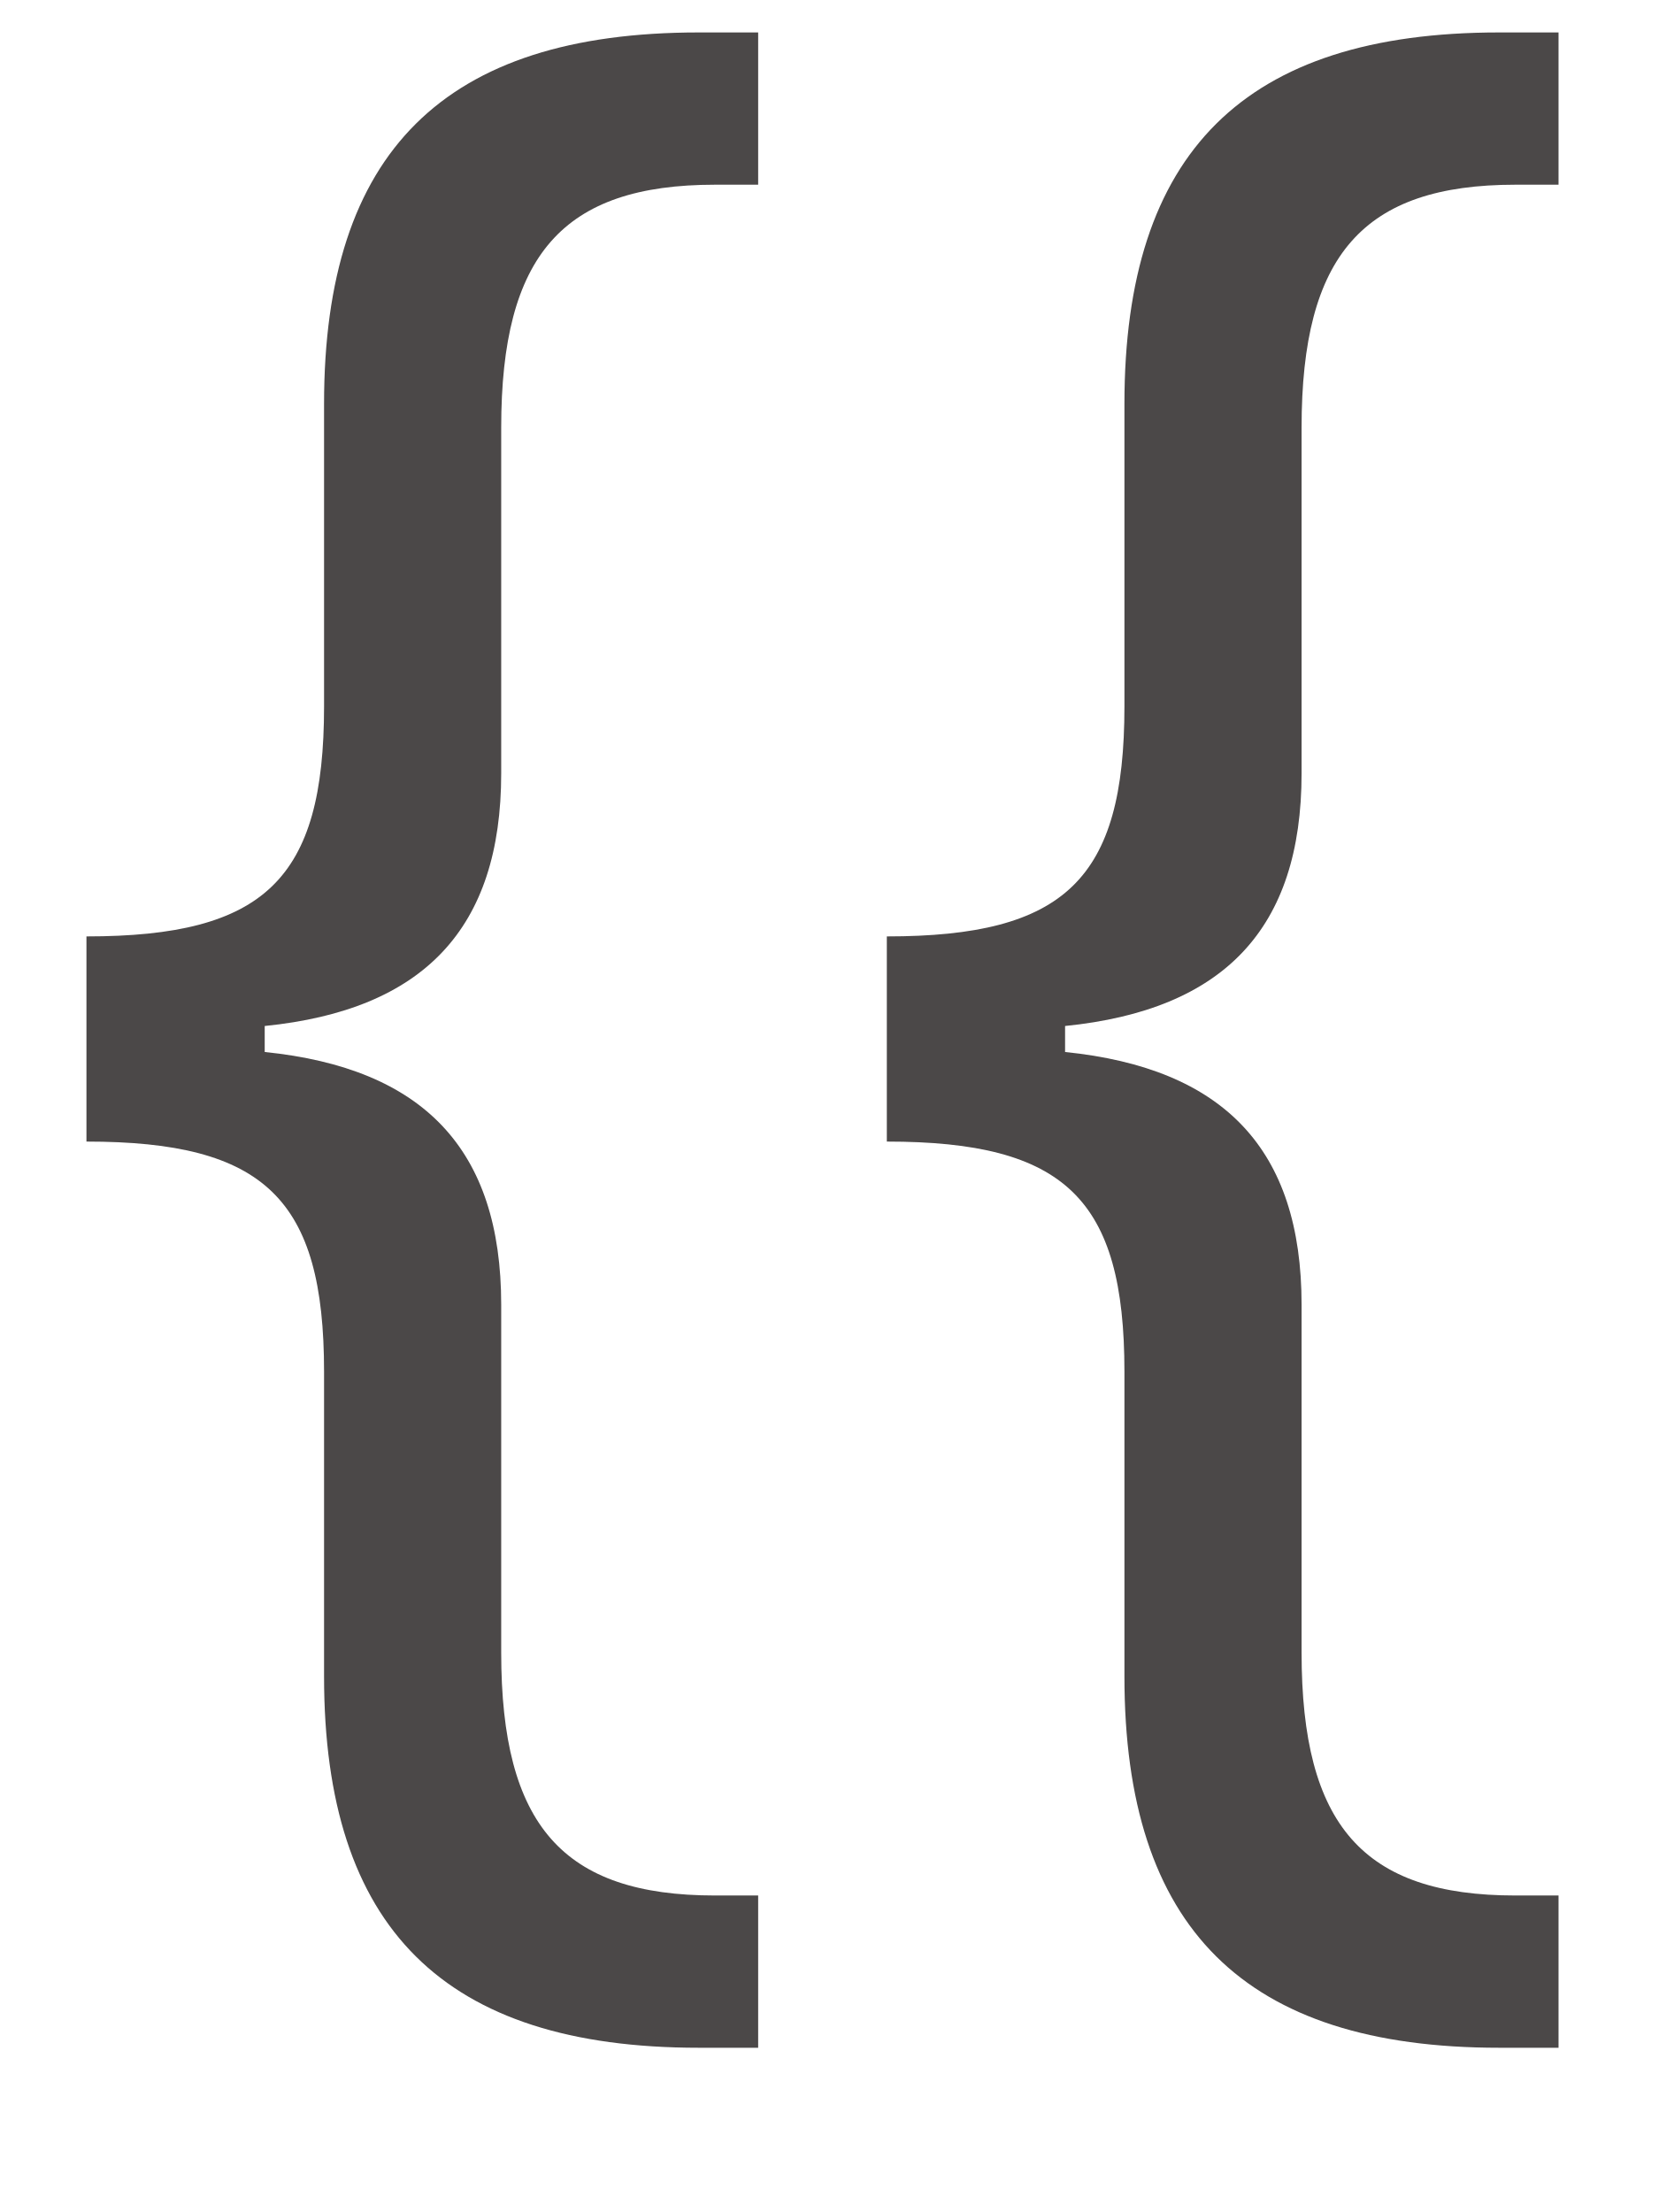
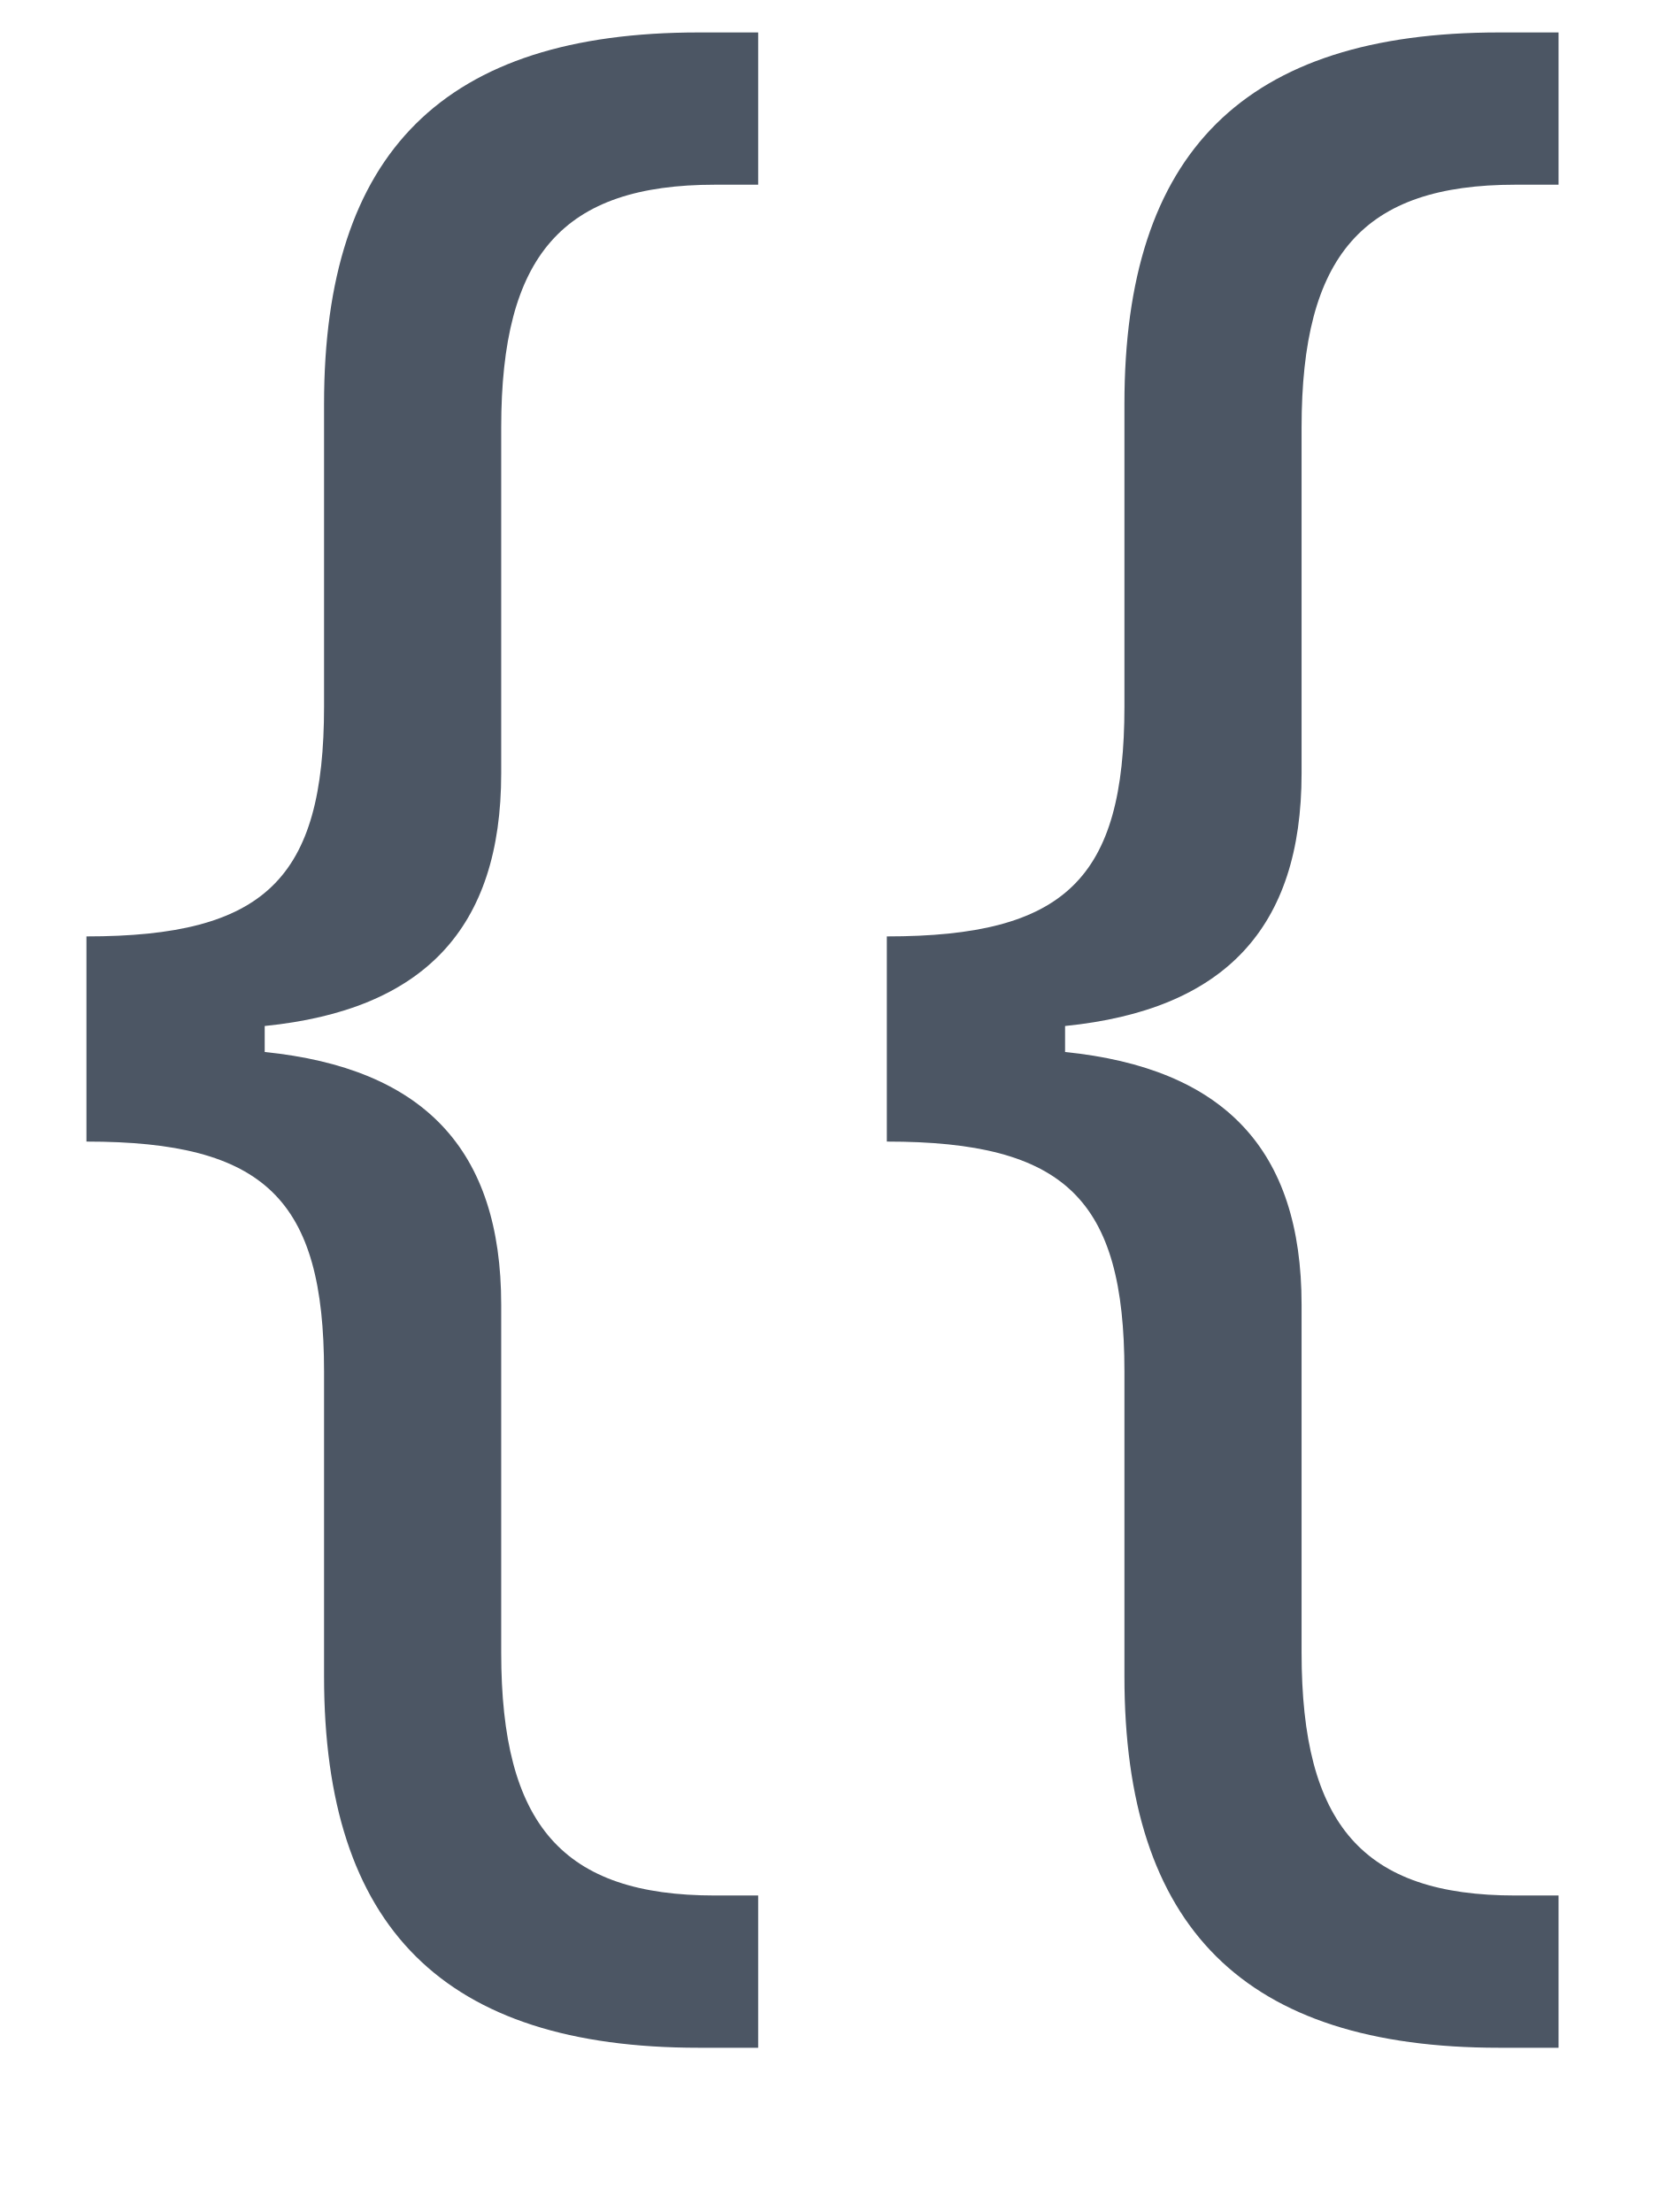
<svg xmlns="http://www.w3.org/2000/svg" width="9" height="12" fill="none" viewBox="0 0 9 12">
-   <path fill="#4B4848" d="M3.791 11.109H4.113V10.283H3.879C3.053 10.283 2.719 9.902 2.719 8.965V7.078C2.719 6.234 2.297 5.795 1.436 5.707V5.566C2.297 5.479 2.719 5.039 2.719 4.195V2.32C2.719 1.383 3.053 1.002 3.879 1.002H4.113V0.176H3.791C2.408 0.176 1.758 0.826 1.758 2.191V3.832C1.758 4.77 1.436 5.08 0.469 5.08V6.193C1.436 6.193 1.758 6.504 1.758 7.441V9.094C1.758 10.459 2.408 11.109 3.791 11.109Z" />
-   <path fill="#4B4848" d="M8.133 11.109H8.455V10.283H8.221C7.395 10.283 7.061 9.902 7.061 8.965V7.078C7.061 6.234 6.639 5.795 5.778 5.707V5.566C6.639 5.479 7.061 5.039 7.061 4.195V2.32C7.061 1.383 7.395 1.002 8.221 1.002H8.455V0.176H8.133C6.75 0.176 6.1 0.826 6.1 2.191V3.832C6.1 4.77 5.778 5.08 4.811 5.08V6.193C5.778 6.193 6.1 6.504 6.1 7.441V9.094C6.1 10.459 6.75 11.109 8.133 11.109Z" />
+   <path fill="#4c5664" d="M3.791 11.109H4.113V10.283H3.879C3.053 10.283 2.719 9.902 2.719 8.965V7.078C2.719 6.234 2.297 5.795 1.436 5.707V5.566C2.297 5.479 2.719 5.039 2.719 4.195V2.32C2.719 1.383 3.053 1.002 3.879 1.002H4.113V0.176H3.791C2.408 0.176 1.758 0.826 1.758 2.191V3.832C1.758 4.77 1.436 5.08 0.469 5.08V6.193C1.436 6.193 1.758 6.504 1.758 7.441V9.094C1.758 10.459 2.408 11.109 3.791 11.109Z" />
+   <path fill="#4c5664" d="M8.133 11.109H8.455V10.283H8.221C7.395 10.283 7.061 9.902 7.061 8.965V7.078C7.061 6.234 6.639 5.795 5.778 5.707V5.566C6.639 5.479 7.061 5.039 7.061 4.195V2.32C7.061 1.383 7.395 1.002 8.221 1.002H8.455V0.176H8.133C6.75 0.176 6.1 0.826 6.1 2.191V3.832C6.1 4.77 5.778 5.08 4.811 5.08V6.193C5.778 6.193 6.1 6.504 6.1 7.441V9.094C6.1 10.459 6.75 11.109 8.133 11.109Z" />
</svg>
